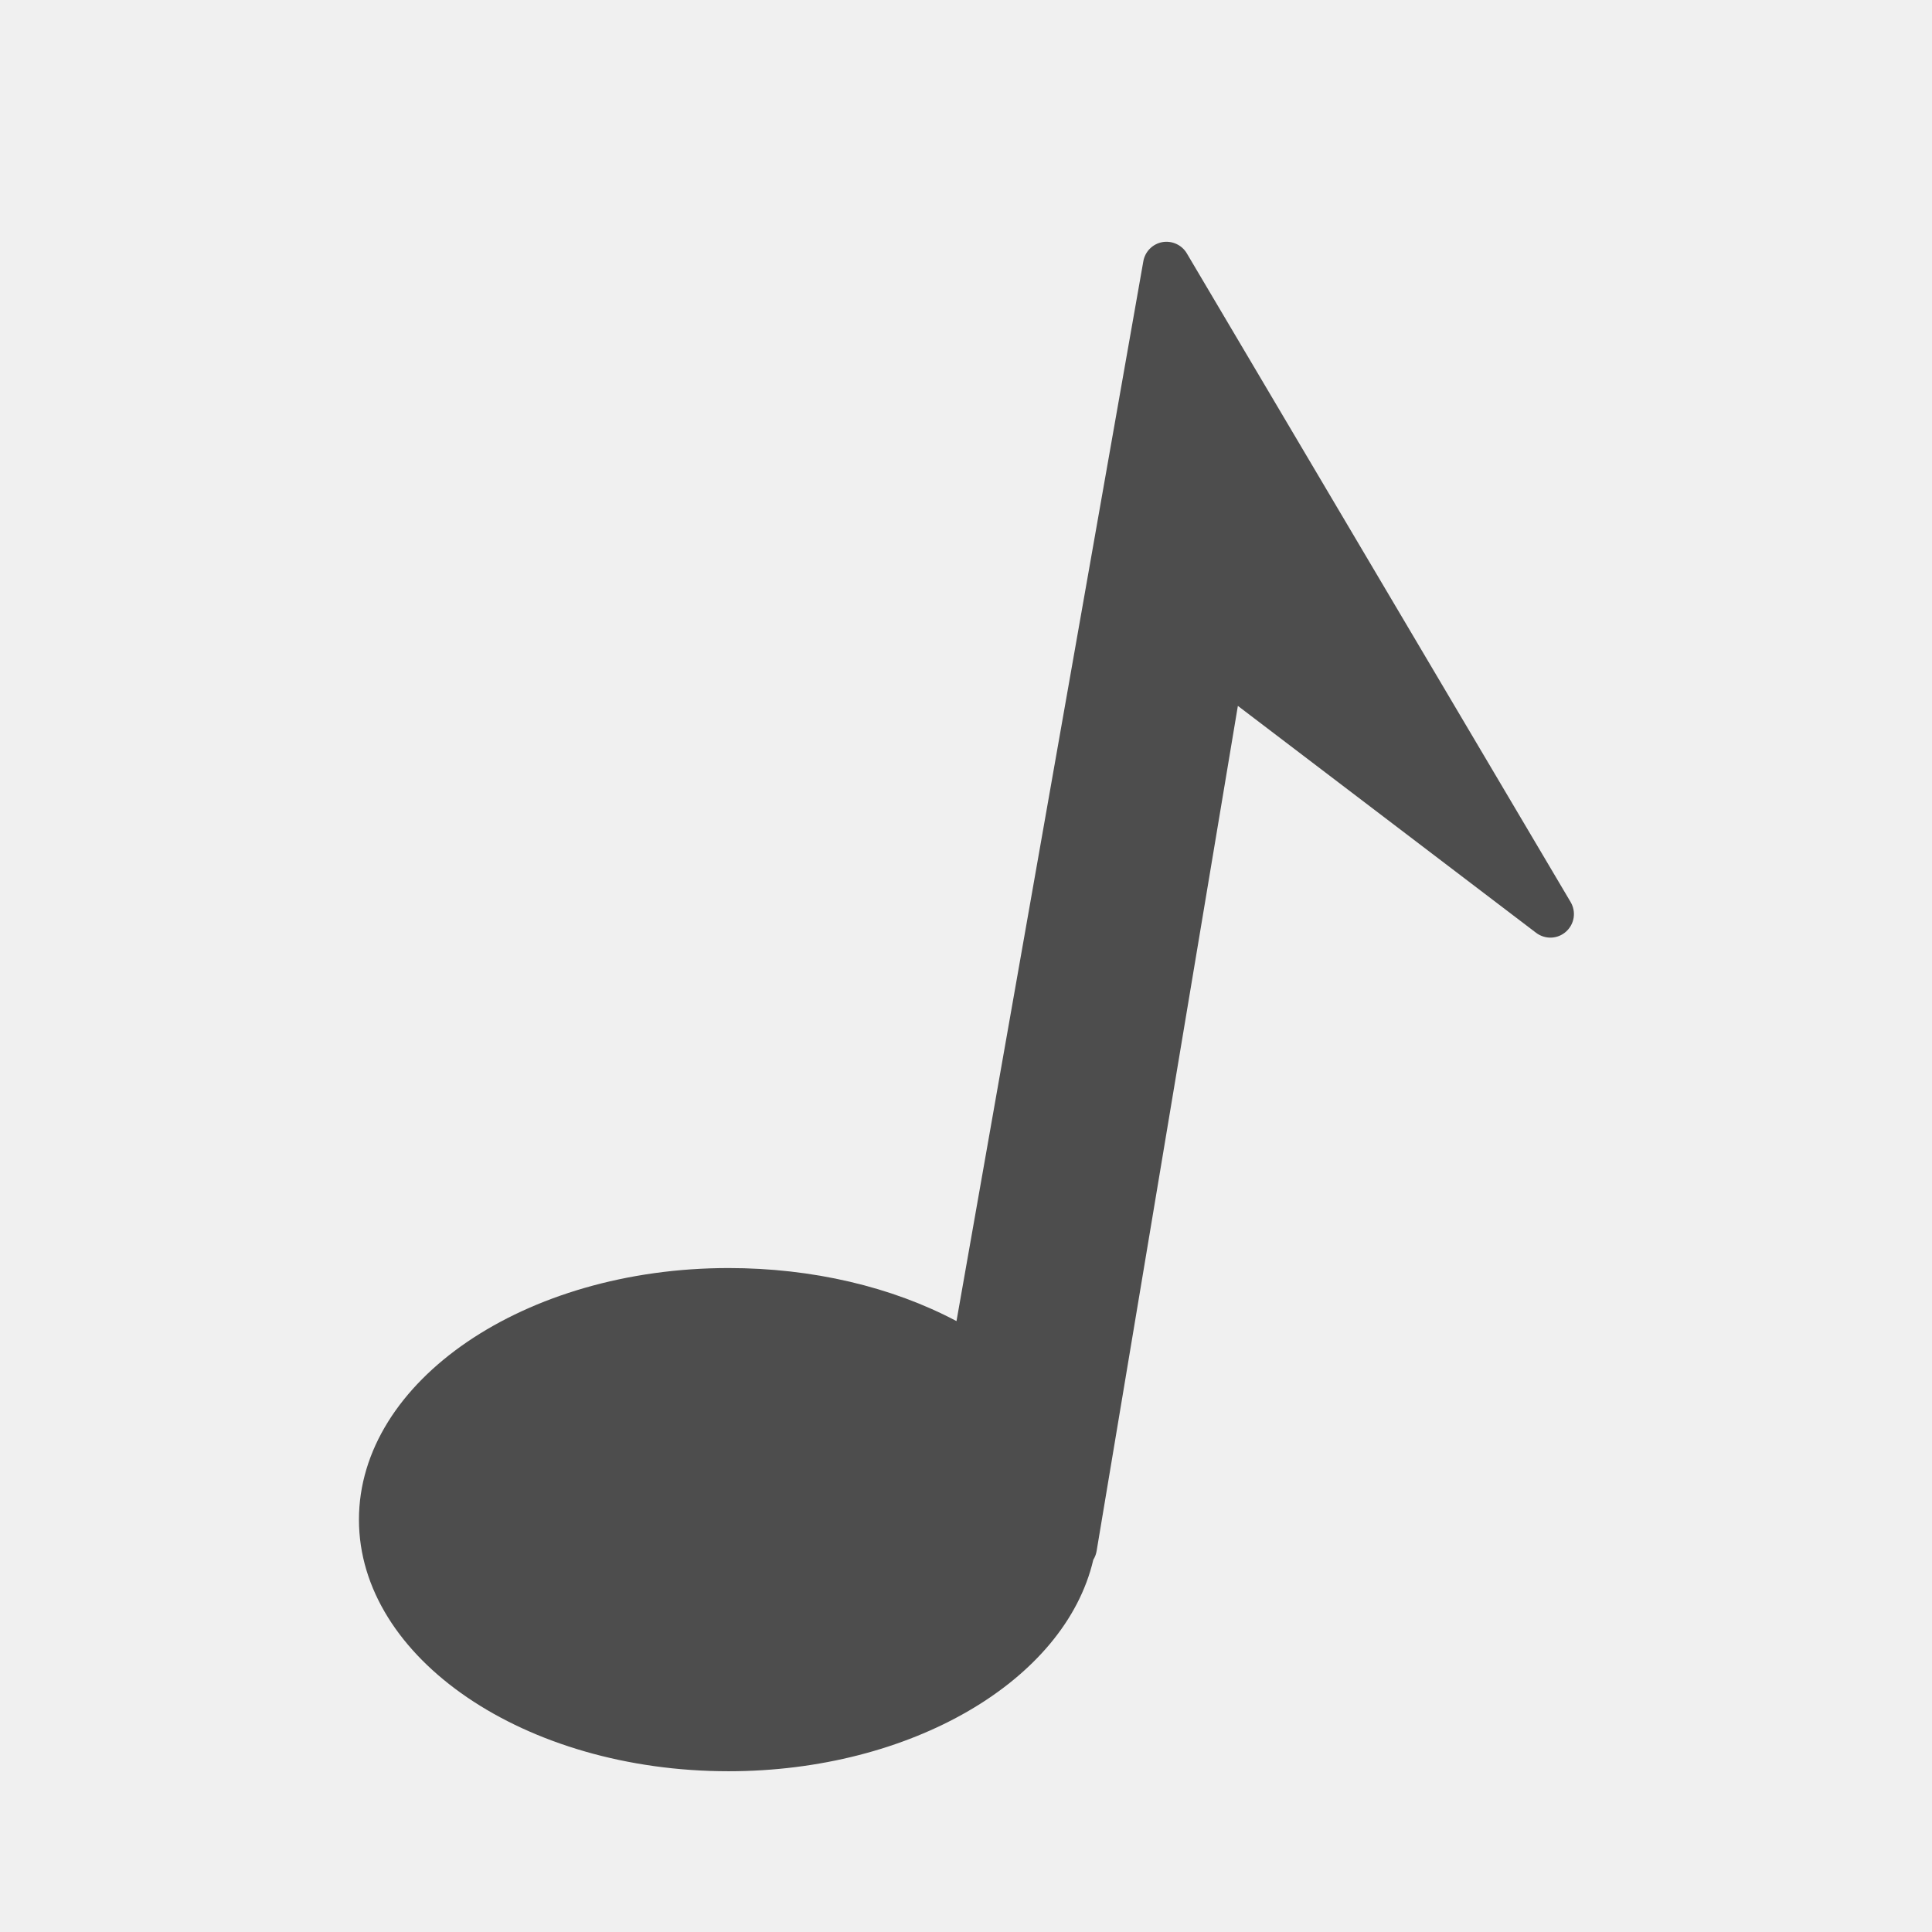
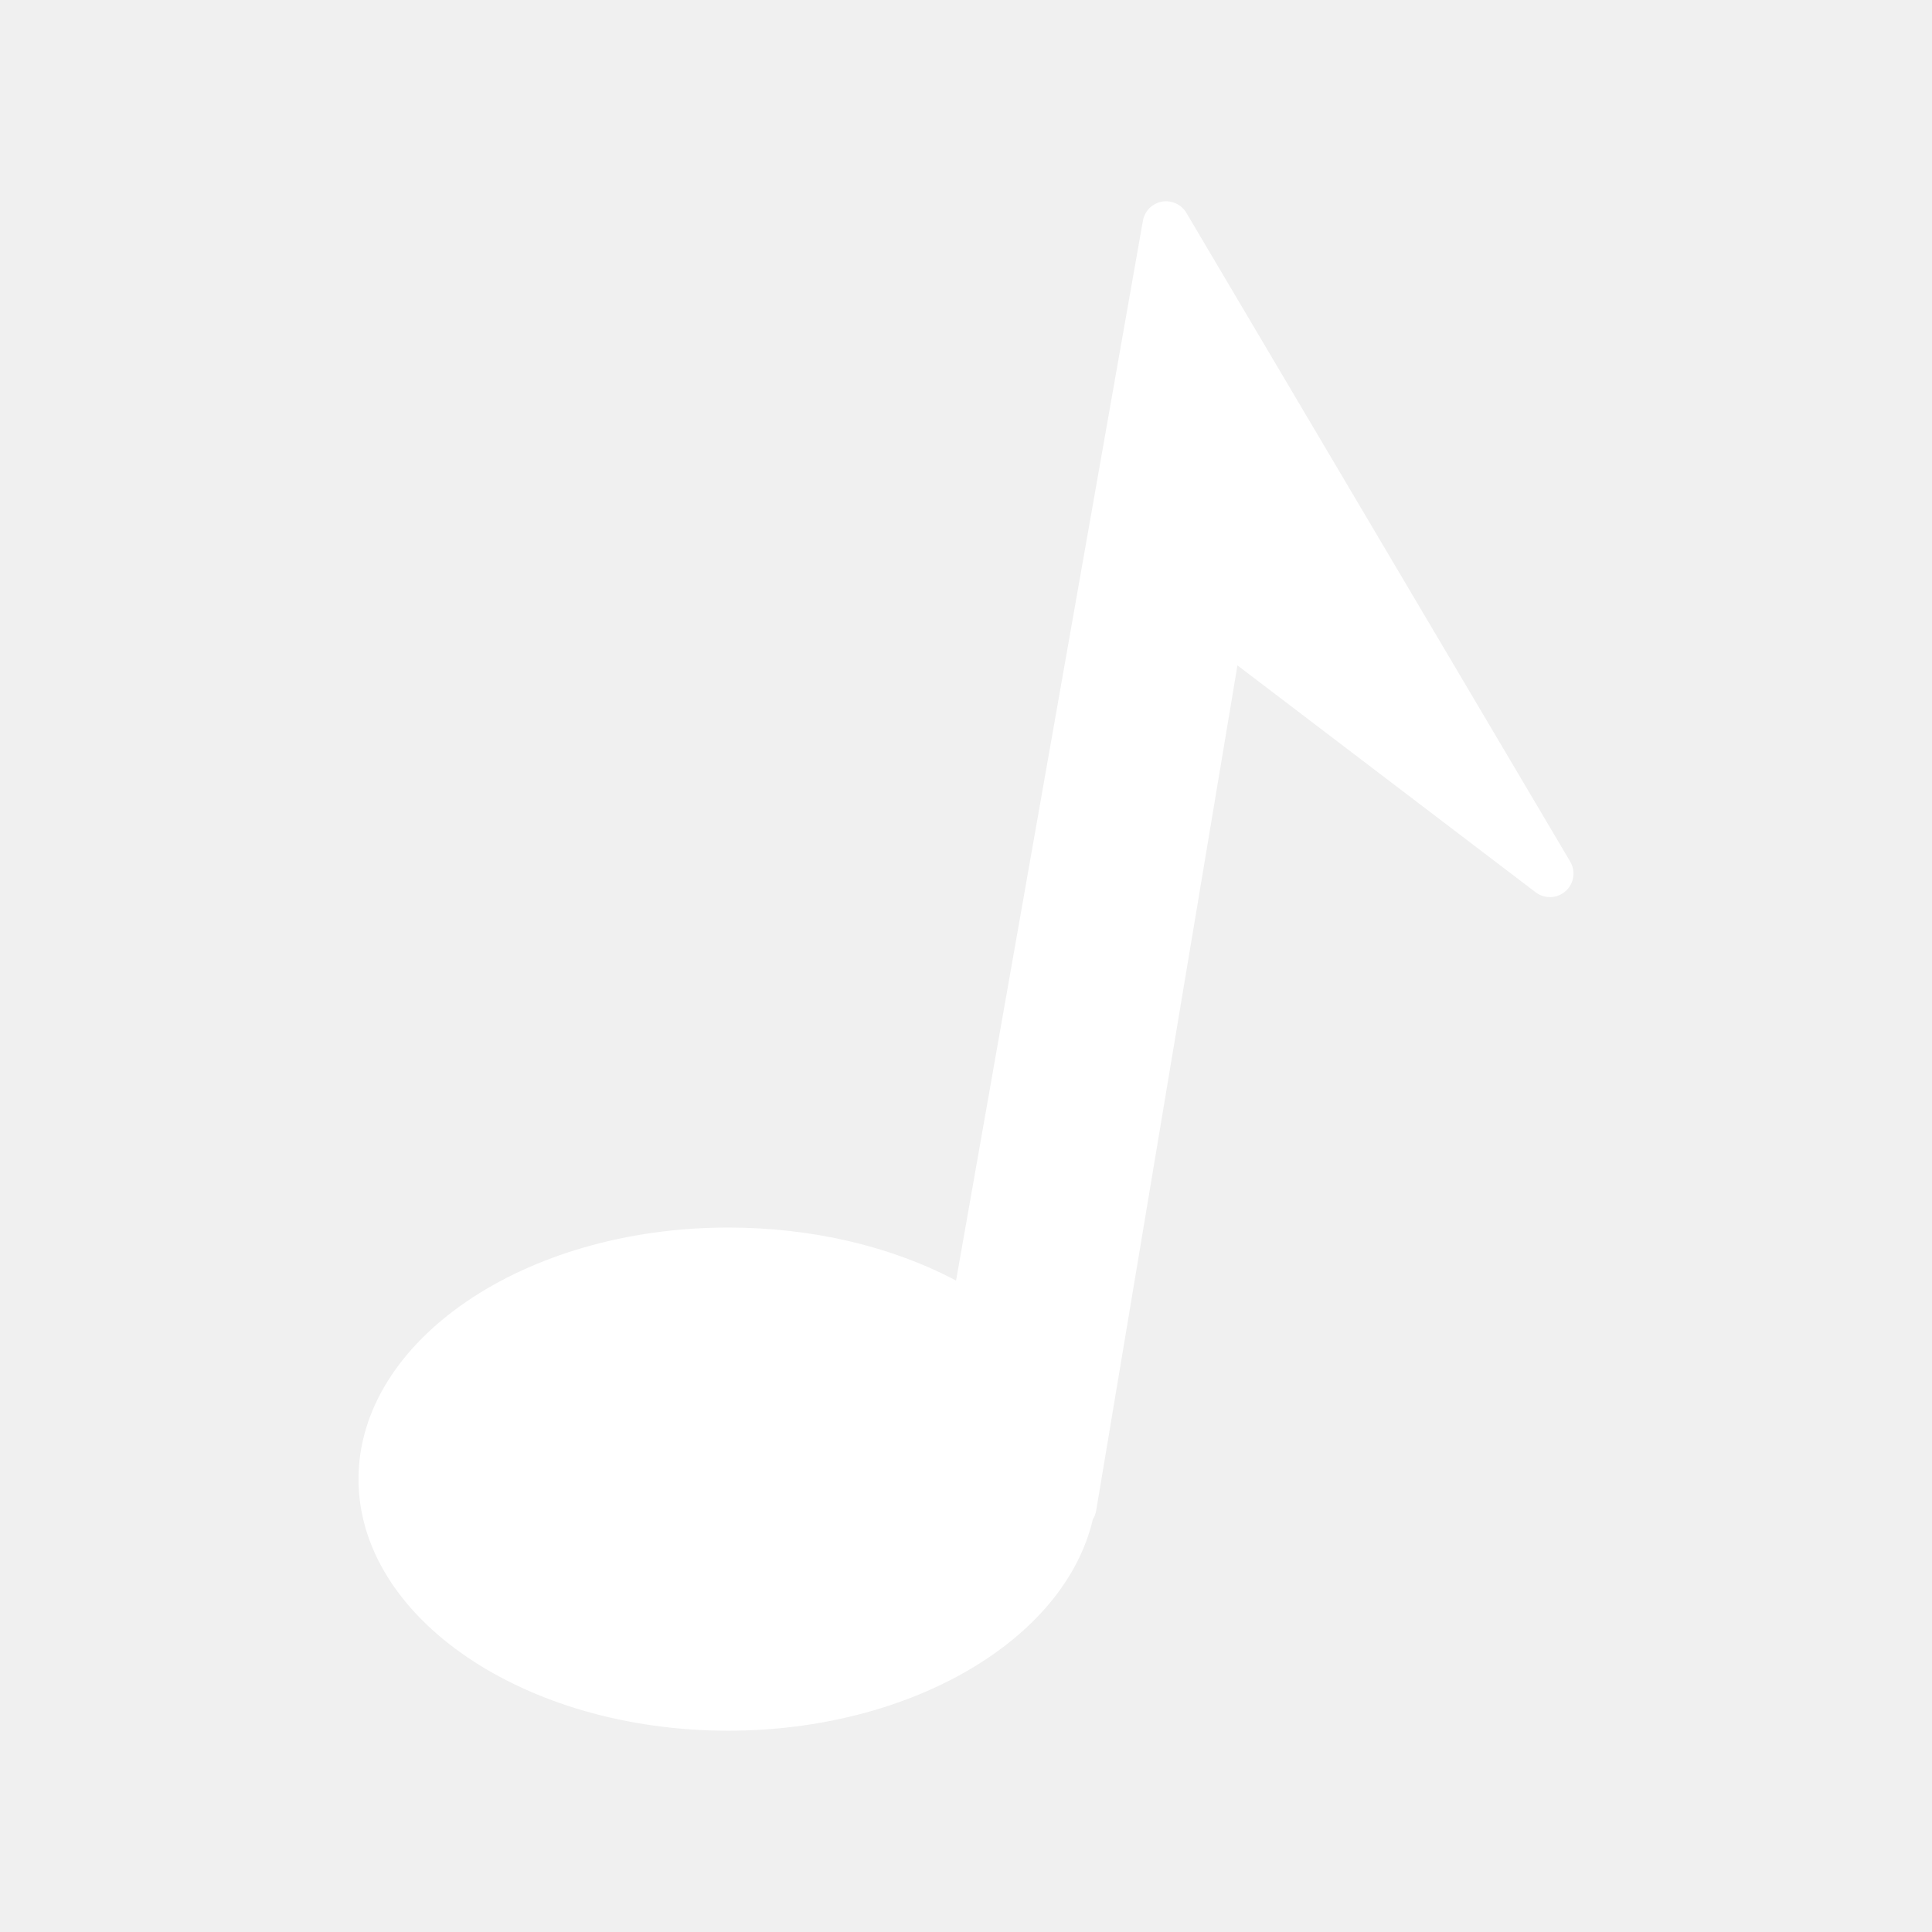
- <svg xmlns="http://www.w3.org/2000/svg" viewBox="0 0 48 48">
-   <path d="m59.65-13.406c-.173.155-.428.163-.613.023l-6.103-4.644-2.891 17.297c-.011.066-.034.125-.068.18-.58 2.48-3.744 4.328-7.465 4.328-4.171 0-7.565-2.31-7.565-5.149 0-2.84 3.393-5.15 7.565-5.15 1.713 0 3.341.383 4.665 1.086l3.824-21.691c.034-.198.189-.356.39-.393.194-.034.397.055.5.23l7.855 13.276c.119.202.079.453-.095.608" transform="matrix(1.21388 0 0 1.21388-33.501 39.42)" fill="#4d4d4d" enable-background="new" />
+ <svg xmlns="http://www.w3.org/2000/svg" viewBox="0 0 48 48" id="svg2" version="1.1">
+   <defs id="defs8" />
+   <path d="m 38.896,22.14 c -0.21,0.188 -0.52,0.198 -0.744,0.028 l -7.408,-5.637 -3.509,20.996 c -0.013,0.08 -0.041,0.152 -0.083,0.218 -0.704,3.01 -4.545,5.254 -9.062,5.254 -5.063,0 -9.183,-2.804 -9.183,-6.25 0,-3.447 4.119,-6.251 9.183,-6.251 2.079,0 4.056,0.465 5.663,1.318 L 28.395,5.486 c 0.041,-0.24 0.229,-0.432 0.473,-0.477 0.235,-0.041 0.482,0.067 0.607,0.279 L 39.01,21.404 c 0.144,0.245 0.096,0.55 -0.115,0.738" id="path4-9" style="fill:#ffffff;fill-opacity:1;enable-background:new" />
</svg>
